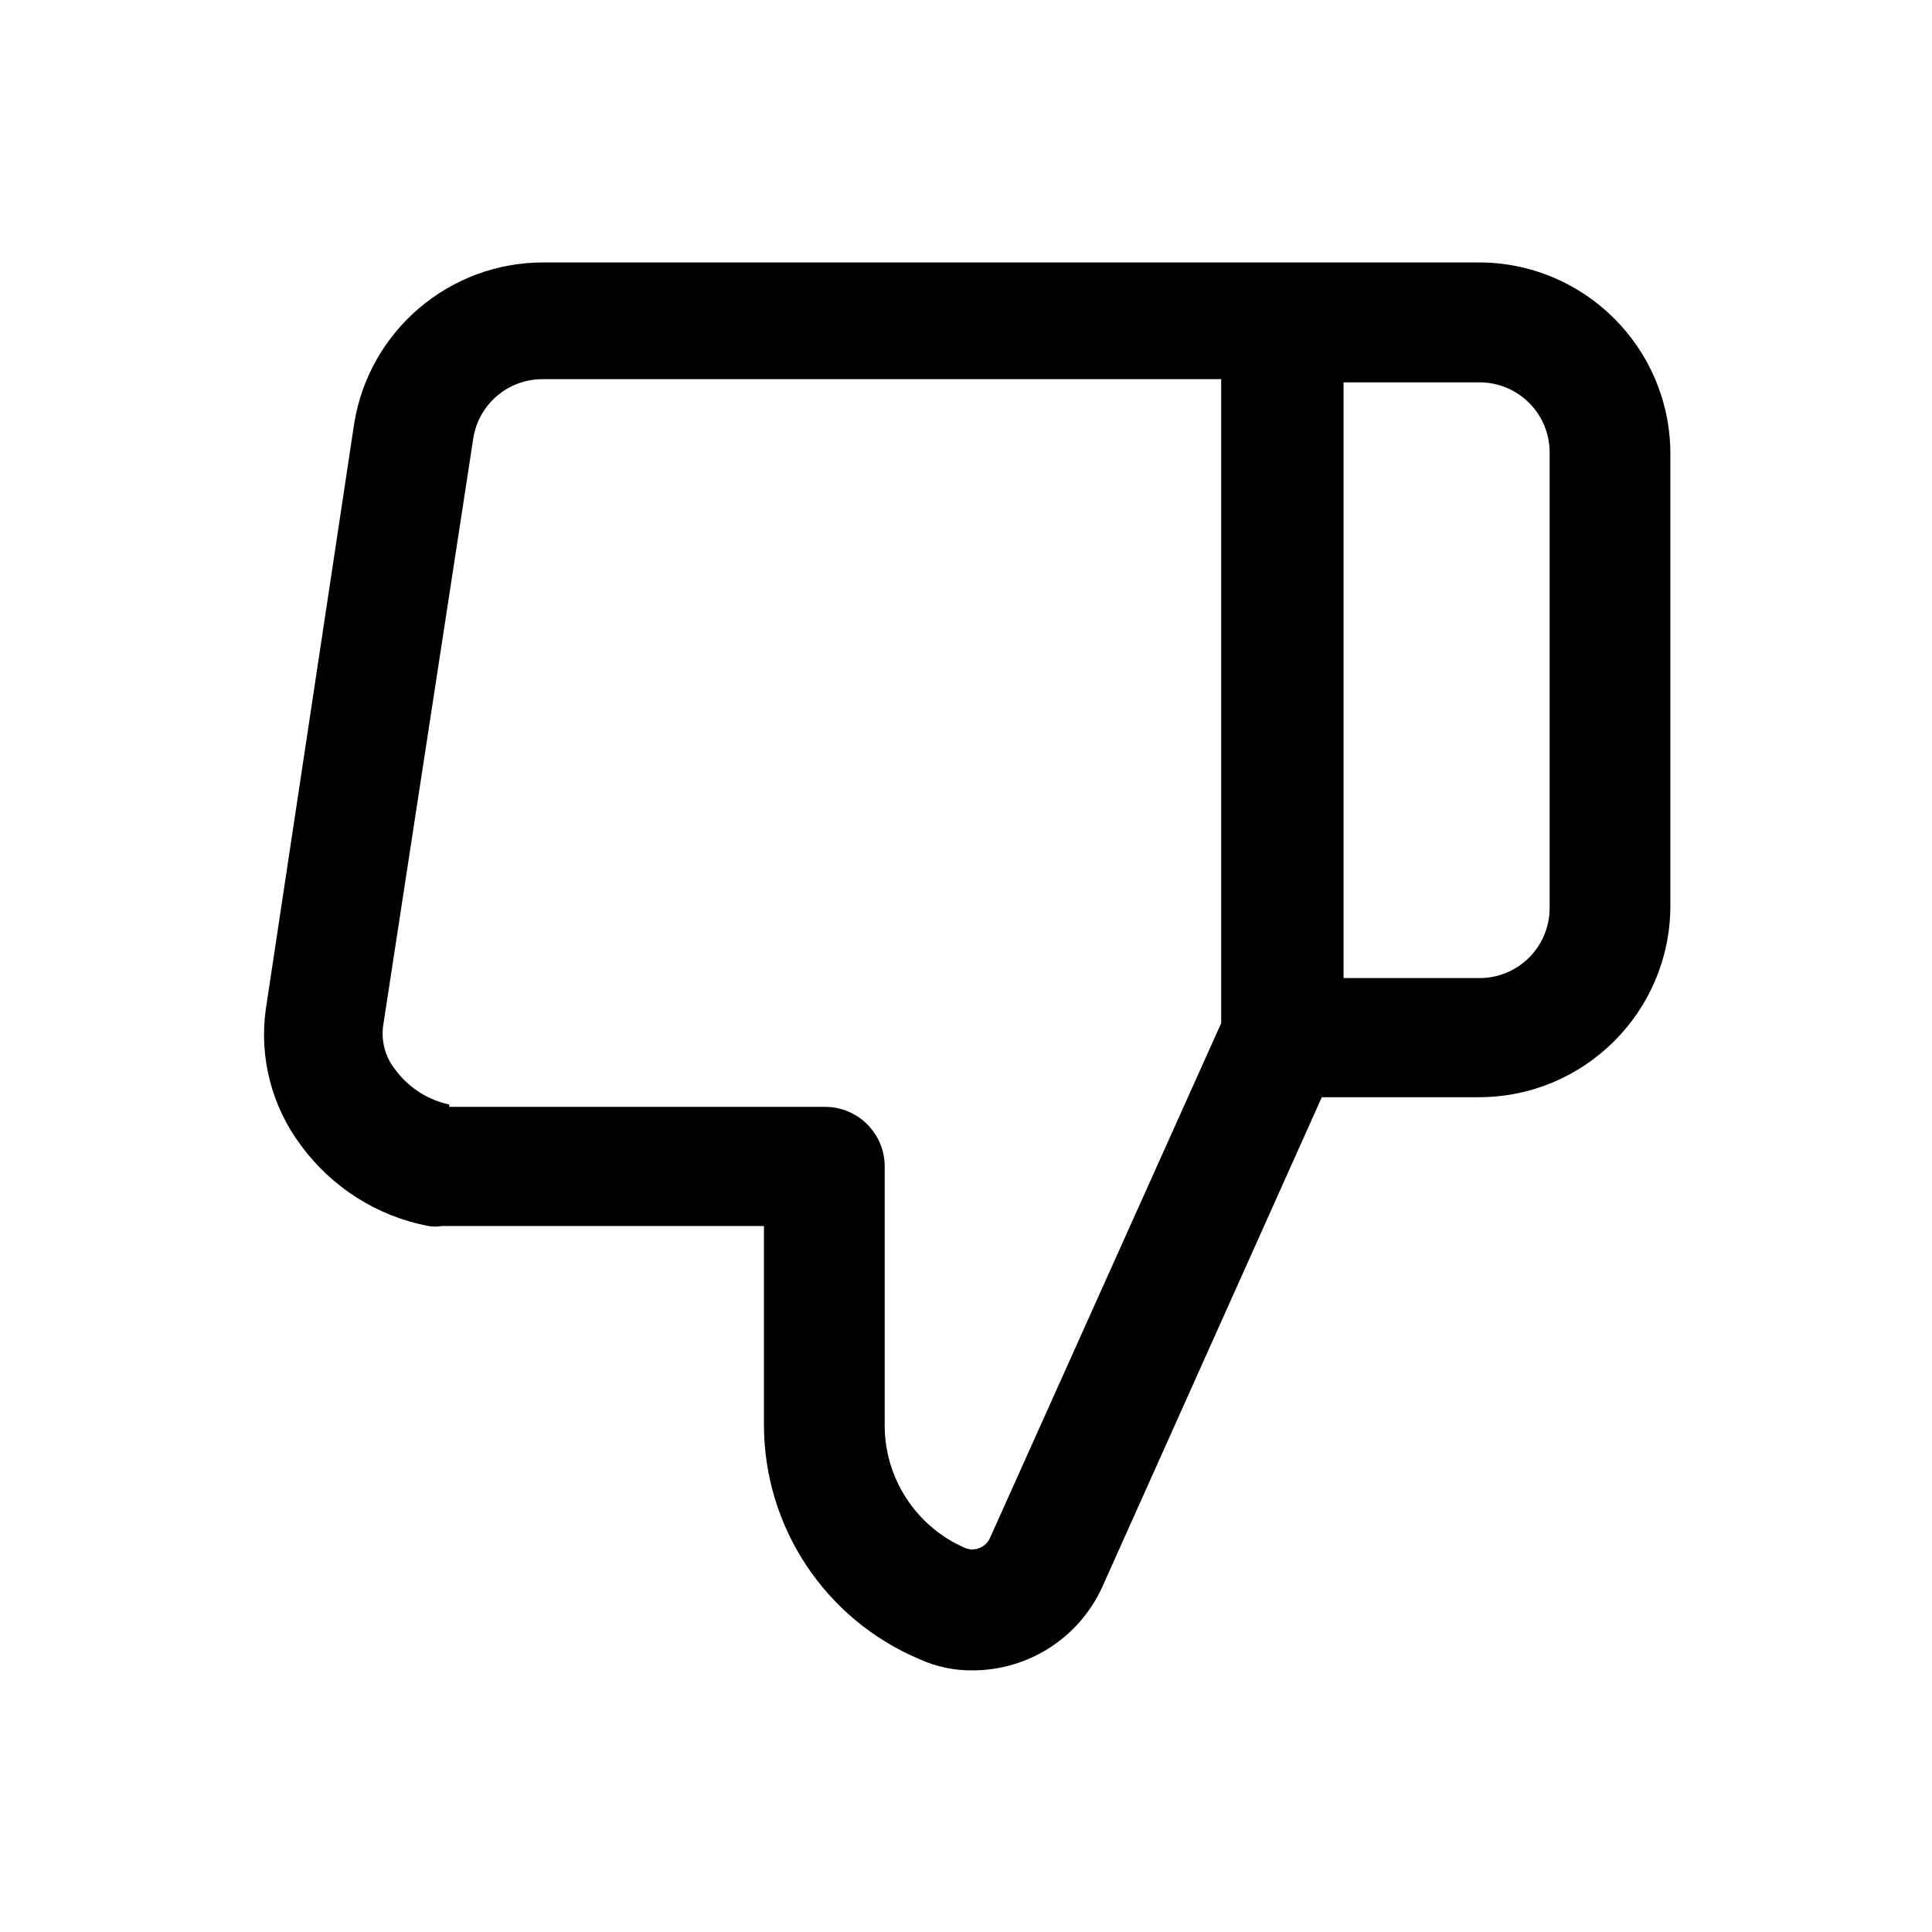
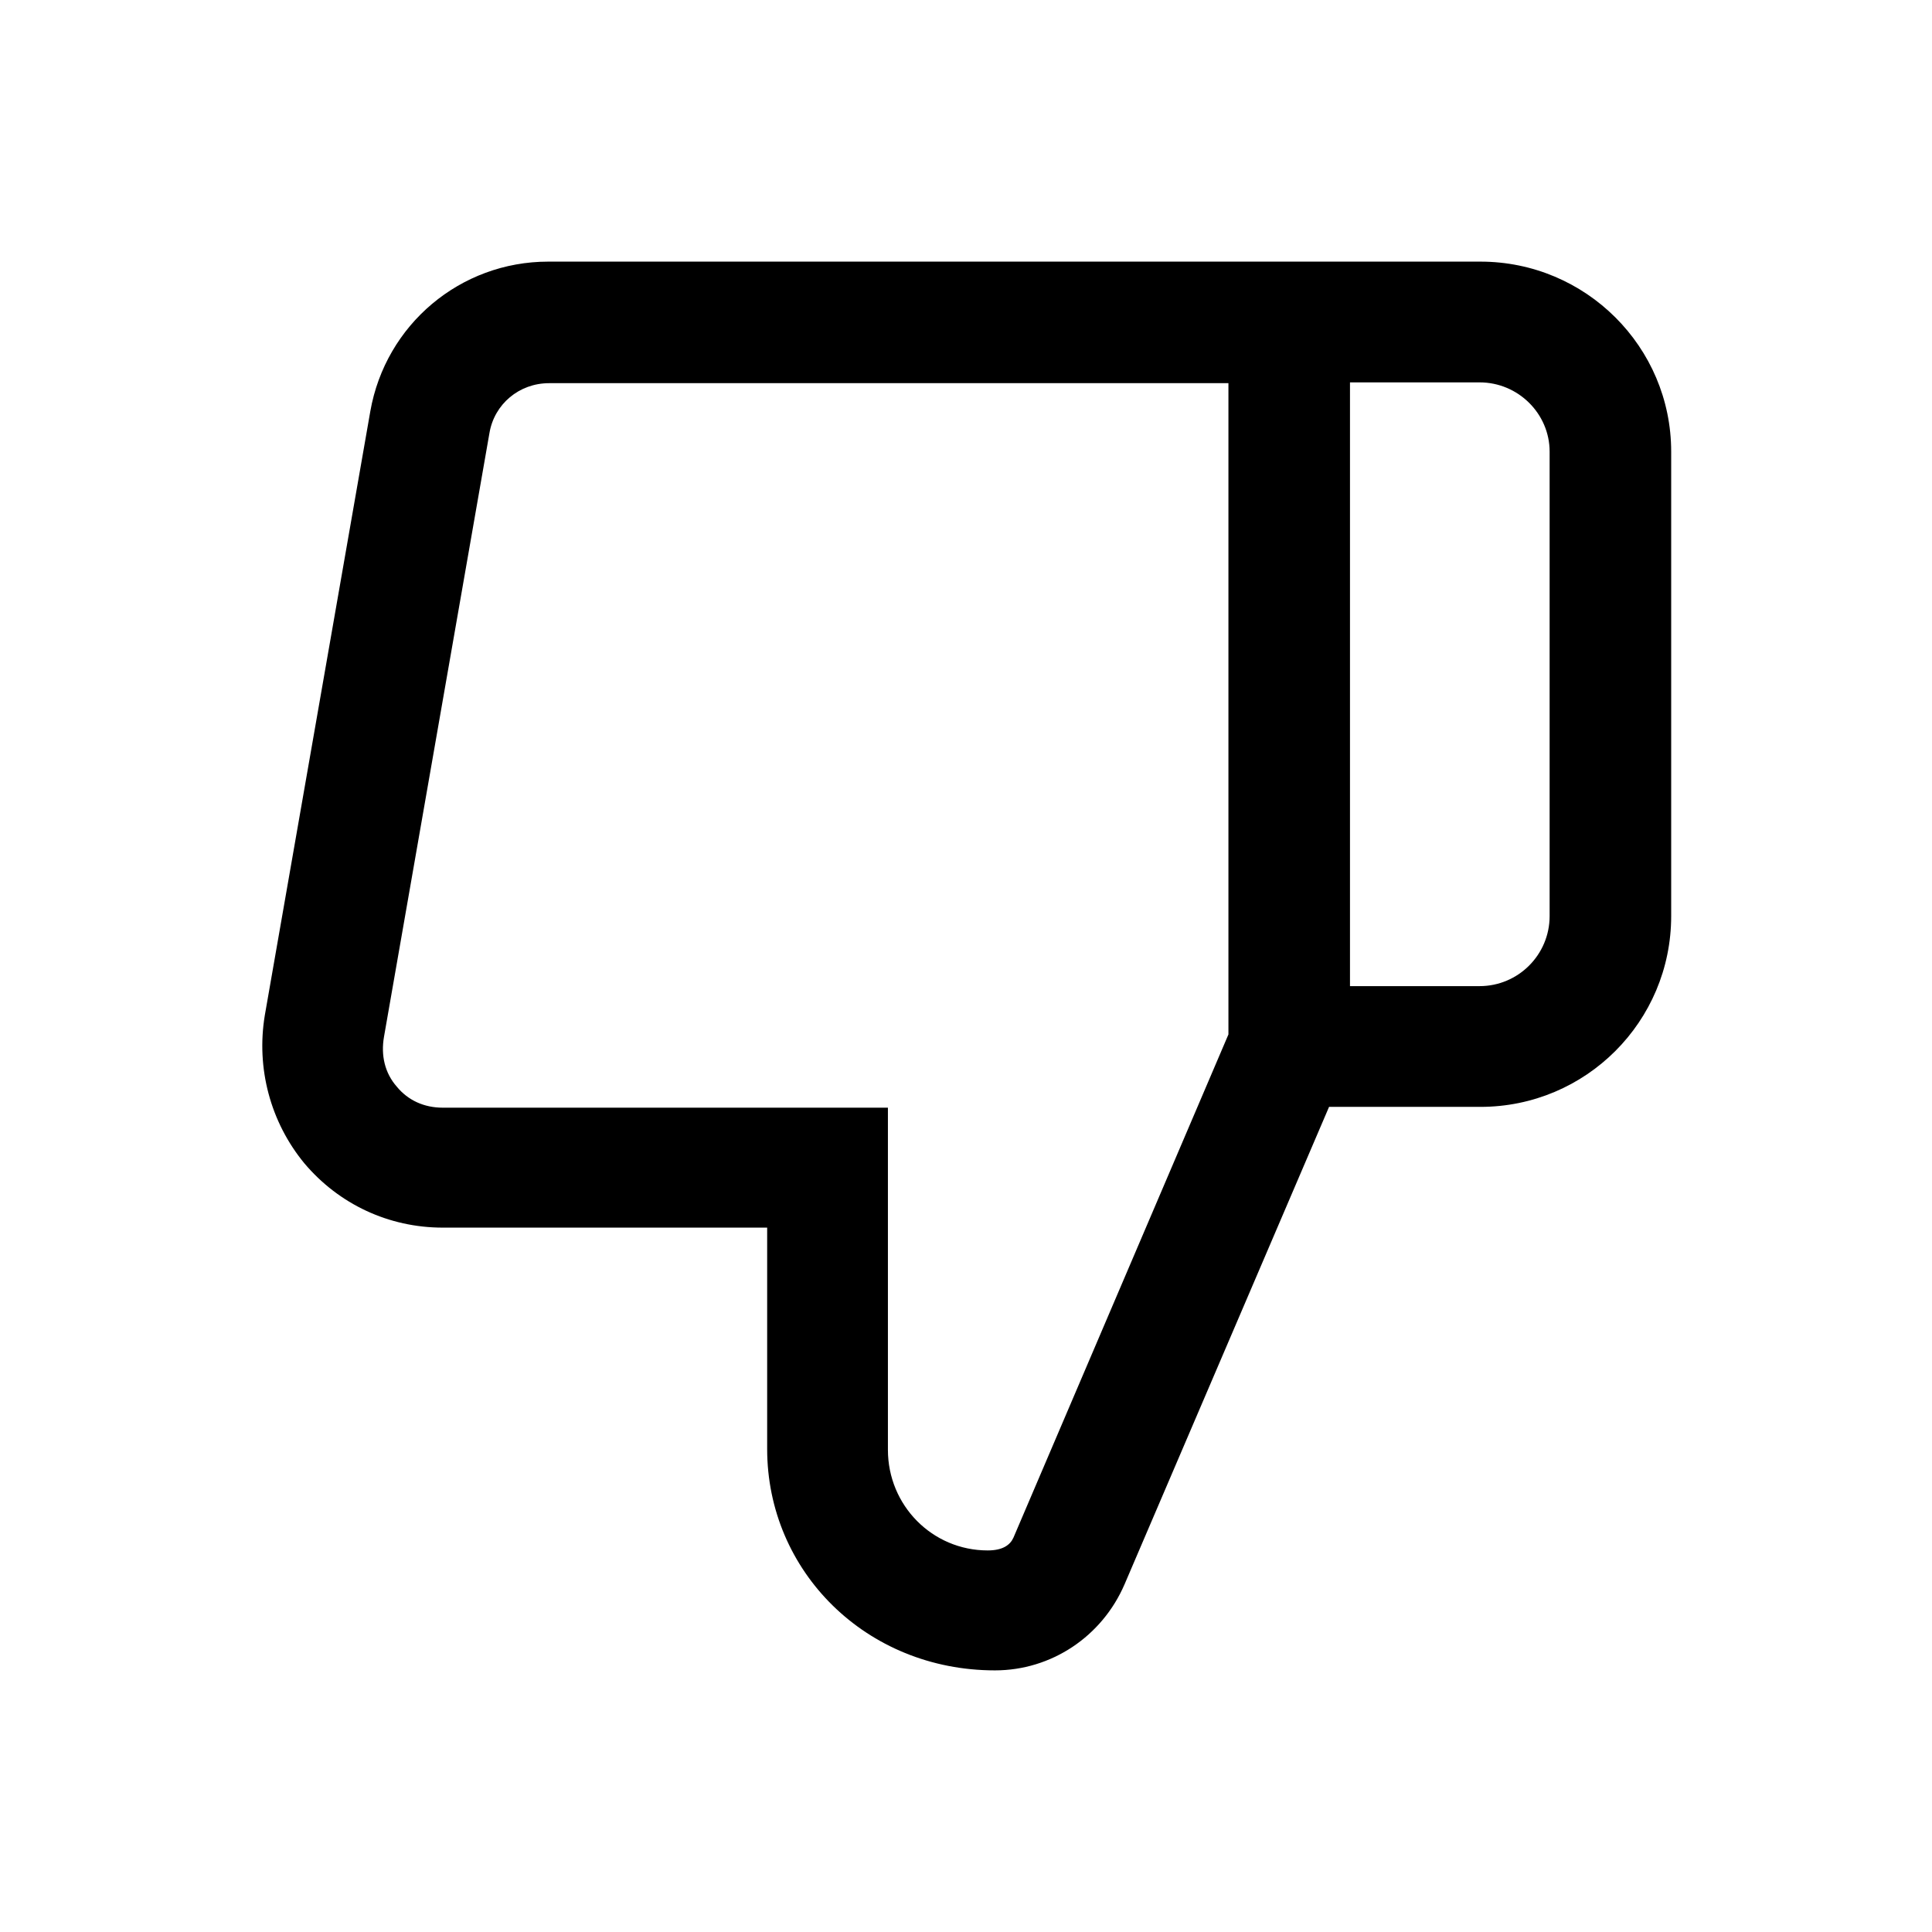
- <svg xmlns="http://www.w3.org/2000/svg" viewBox="0 0 24 24">
-   <g id="thumbs-down">
-     <path d="M12.09,20.75a1.55,1.55,0,0,1-.67-.14A3.16,3.16,0,0,1,9.49,17.7V15.23h-4a.51.51,0,0,1-.17,0,2.56,2.56,0,0,1-1.58-1,2.29,2.29,0,0,1-.44-1.68L4.4,5.26a2.38,2.38,0,0,1,2.35-2H18.37a2.38,2.38,0,0,1,2.38,2.36v5.64a2.38,2.38,0,0,1-2.38,2.37H16.42l-2.73,6.09A1.77,1.77,0,0,1,12.09,20.75Zm-6.51-7h4.67a.74.74,0,0,1,.74.75V17.7a1.66,1.66,0,0,0,1,1.53.24.24,0,0,0,.31-.13l2.87-6.39v-8H6.75a.87.87,0,0,0-.87.73L4.76,12.74a.72.72,0,0,0,.16.56A1.12,1.12,0,0,0,5.58,13.72Zm11.11-1.6h1.68a.87.87,0,0,0,.88-.87V5.61a.87.87,0,0,0-.88-.86H16.69Z" />
-   </g>
+ <svg xmlns="http://www.w3.org/2000/svg" id="thumbs-down" viewBox="0 0 24 24">
+   <path d="M18.38,3.25H6.81c-1.09,0-2.02,.78-2.21,1.86l-1.31,7.5h0c-.11,.66,.07,1.33,.49,1.84,.43,.51,1.05,.8,1.72,.8h4.03v2.75c0,1.52,1.23,2.75,2.83,2.75,.7,0,1.33-.42,1.61-1.07l2.54-5.93h1.88c1.31,0,2.37-1.06,2.37-2.37V5.61c0-1.3-1.06-2.36-2.37-2.36Zm-3.12,9.6l-2.67,6.25c-.04,.09-.13,.16-.32,.16-.69,0-1.24-.56-1.24-1.25v-4.25H5.5c-.23,0-.43-.09-.57-.26-.15-.17-.2-.39-.16-.62l1.31-7.5c.06-.36,.37-.62,.74-.62H15.26V12.85Zm3.99-1.47c0,.48-.39,.87-.87,.87h-1.61V4.75h1.61c.48,0,.87,.39,.87,.86v5.77Z" />
</svg>
